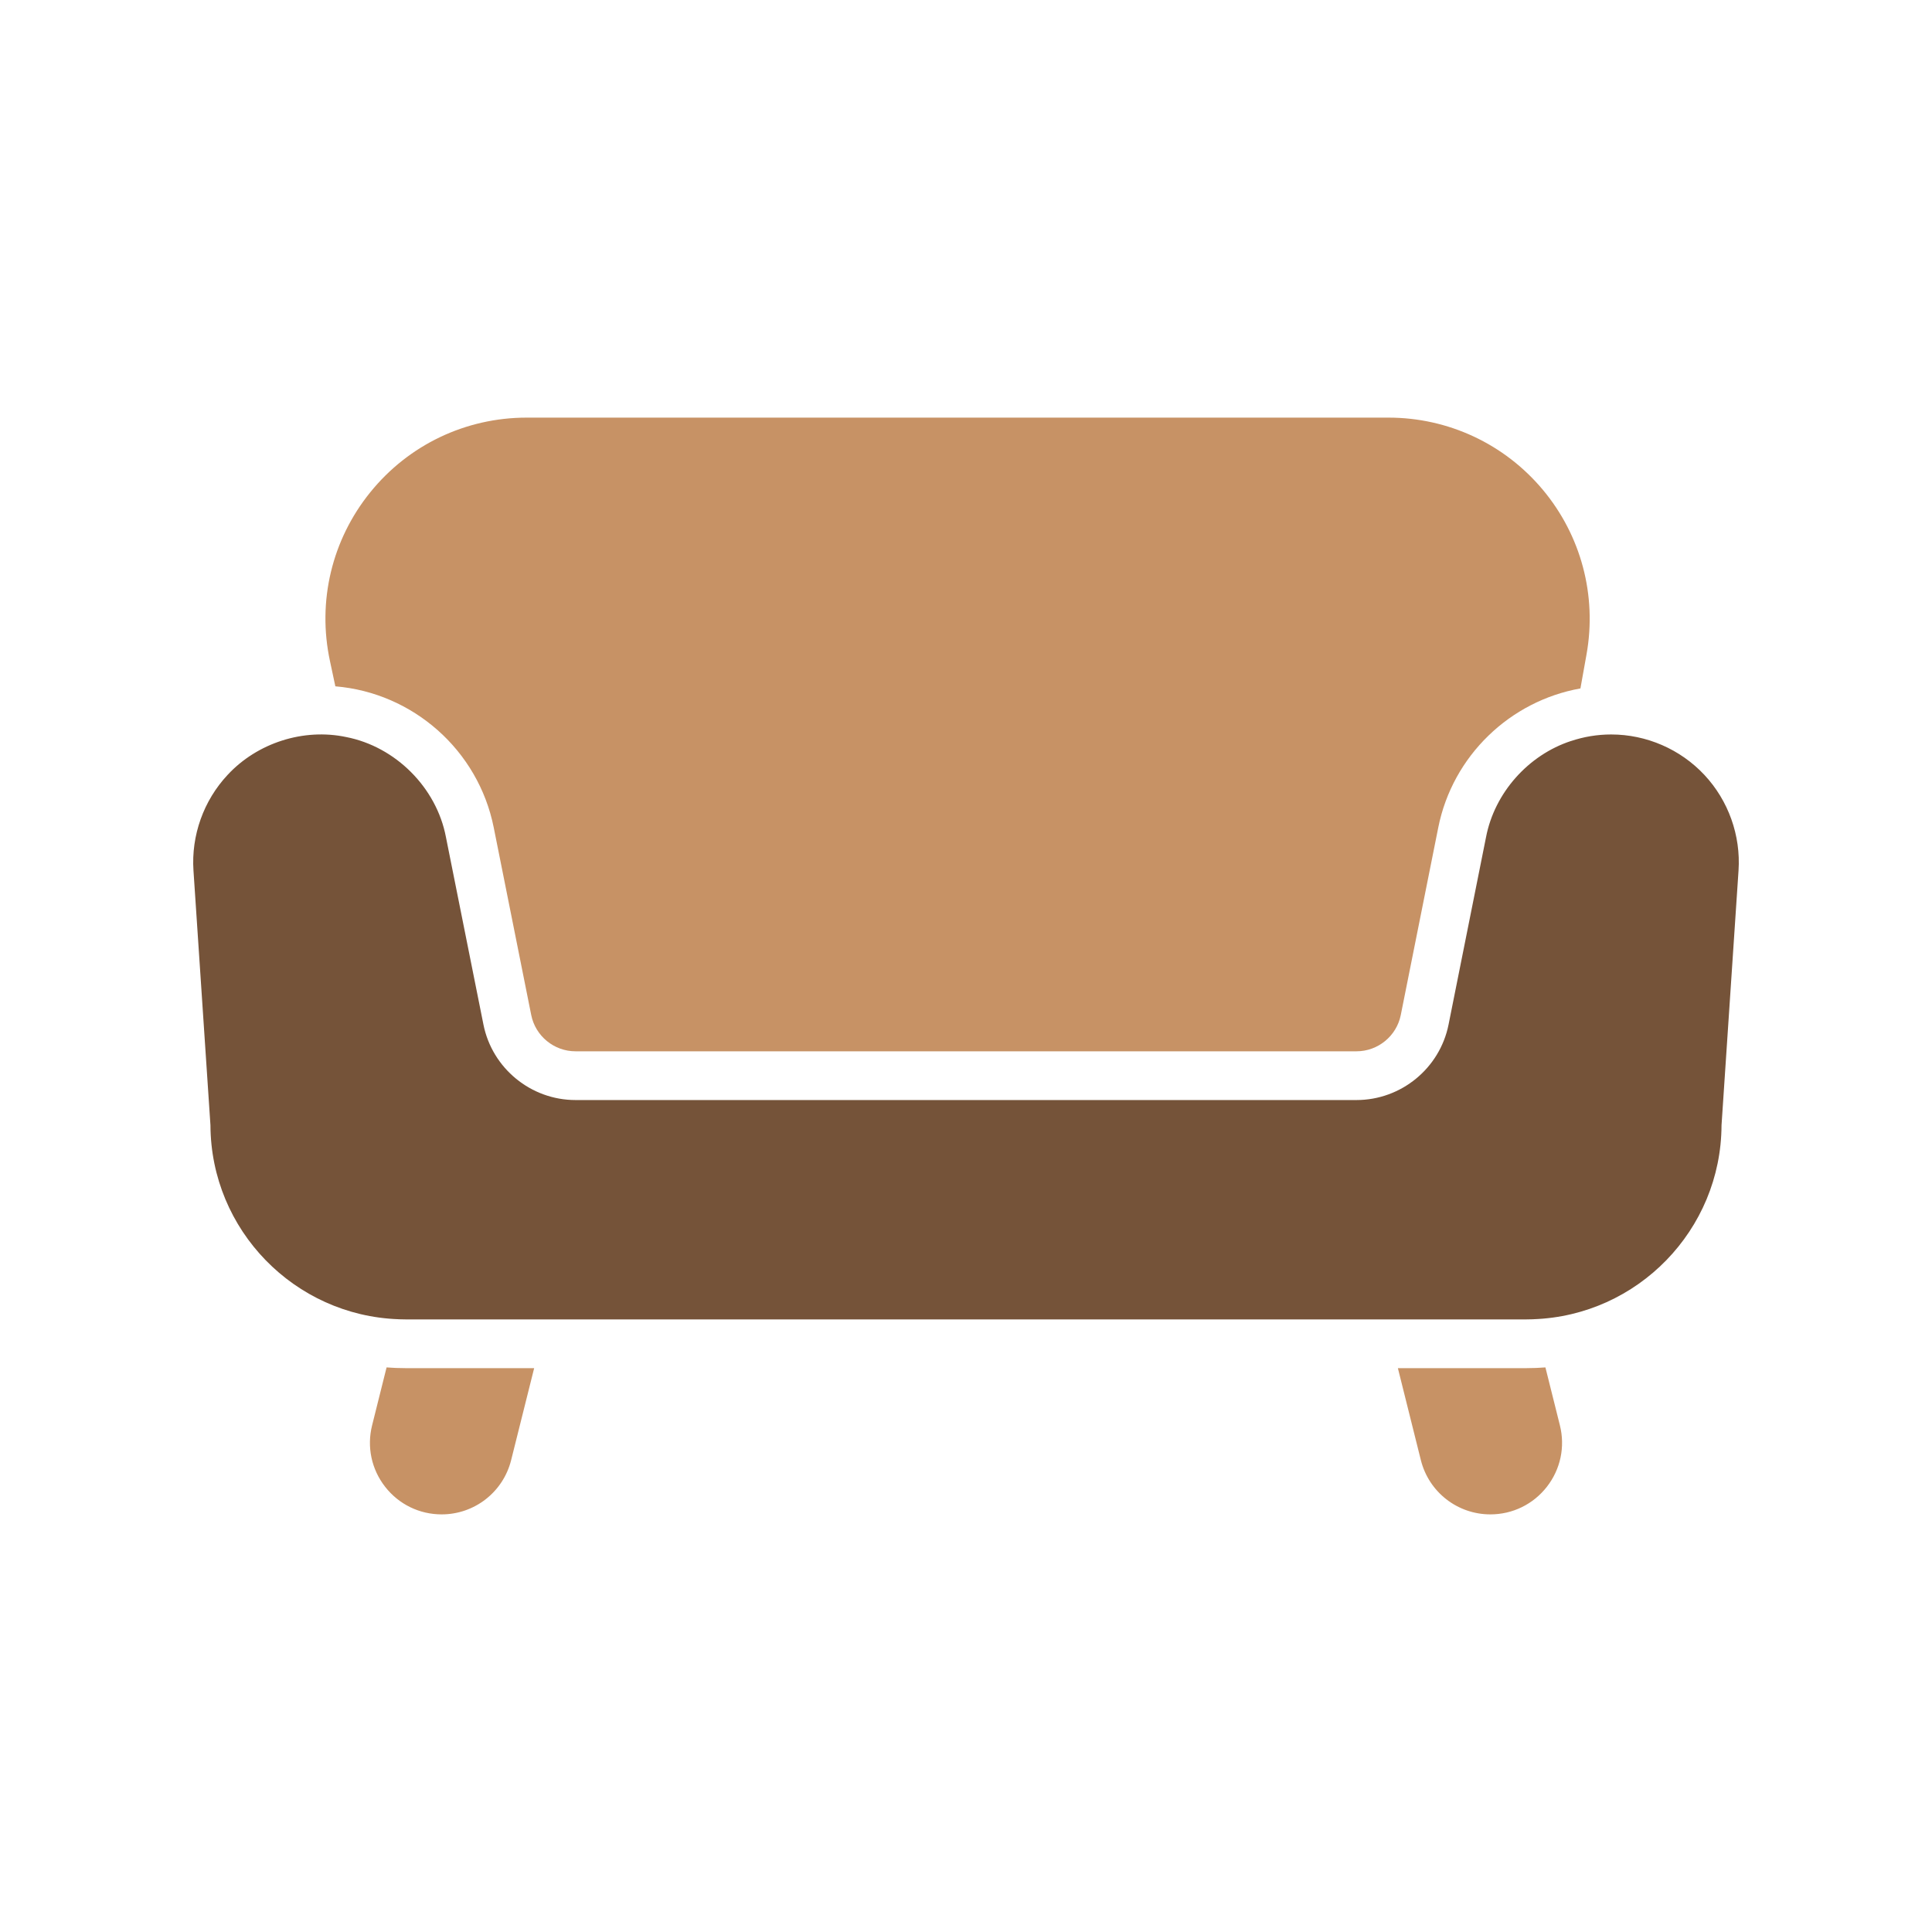
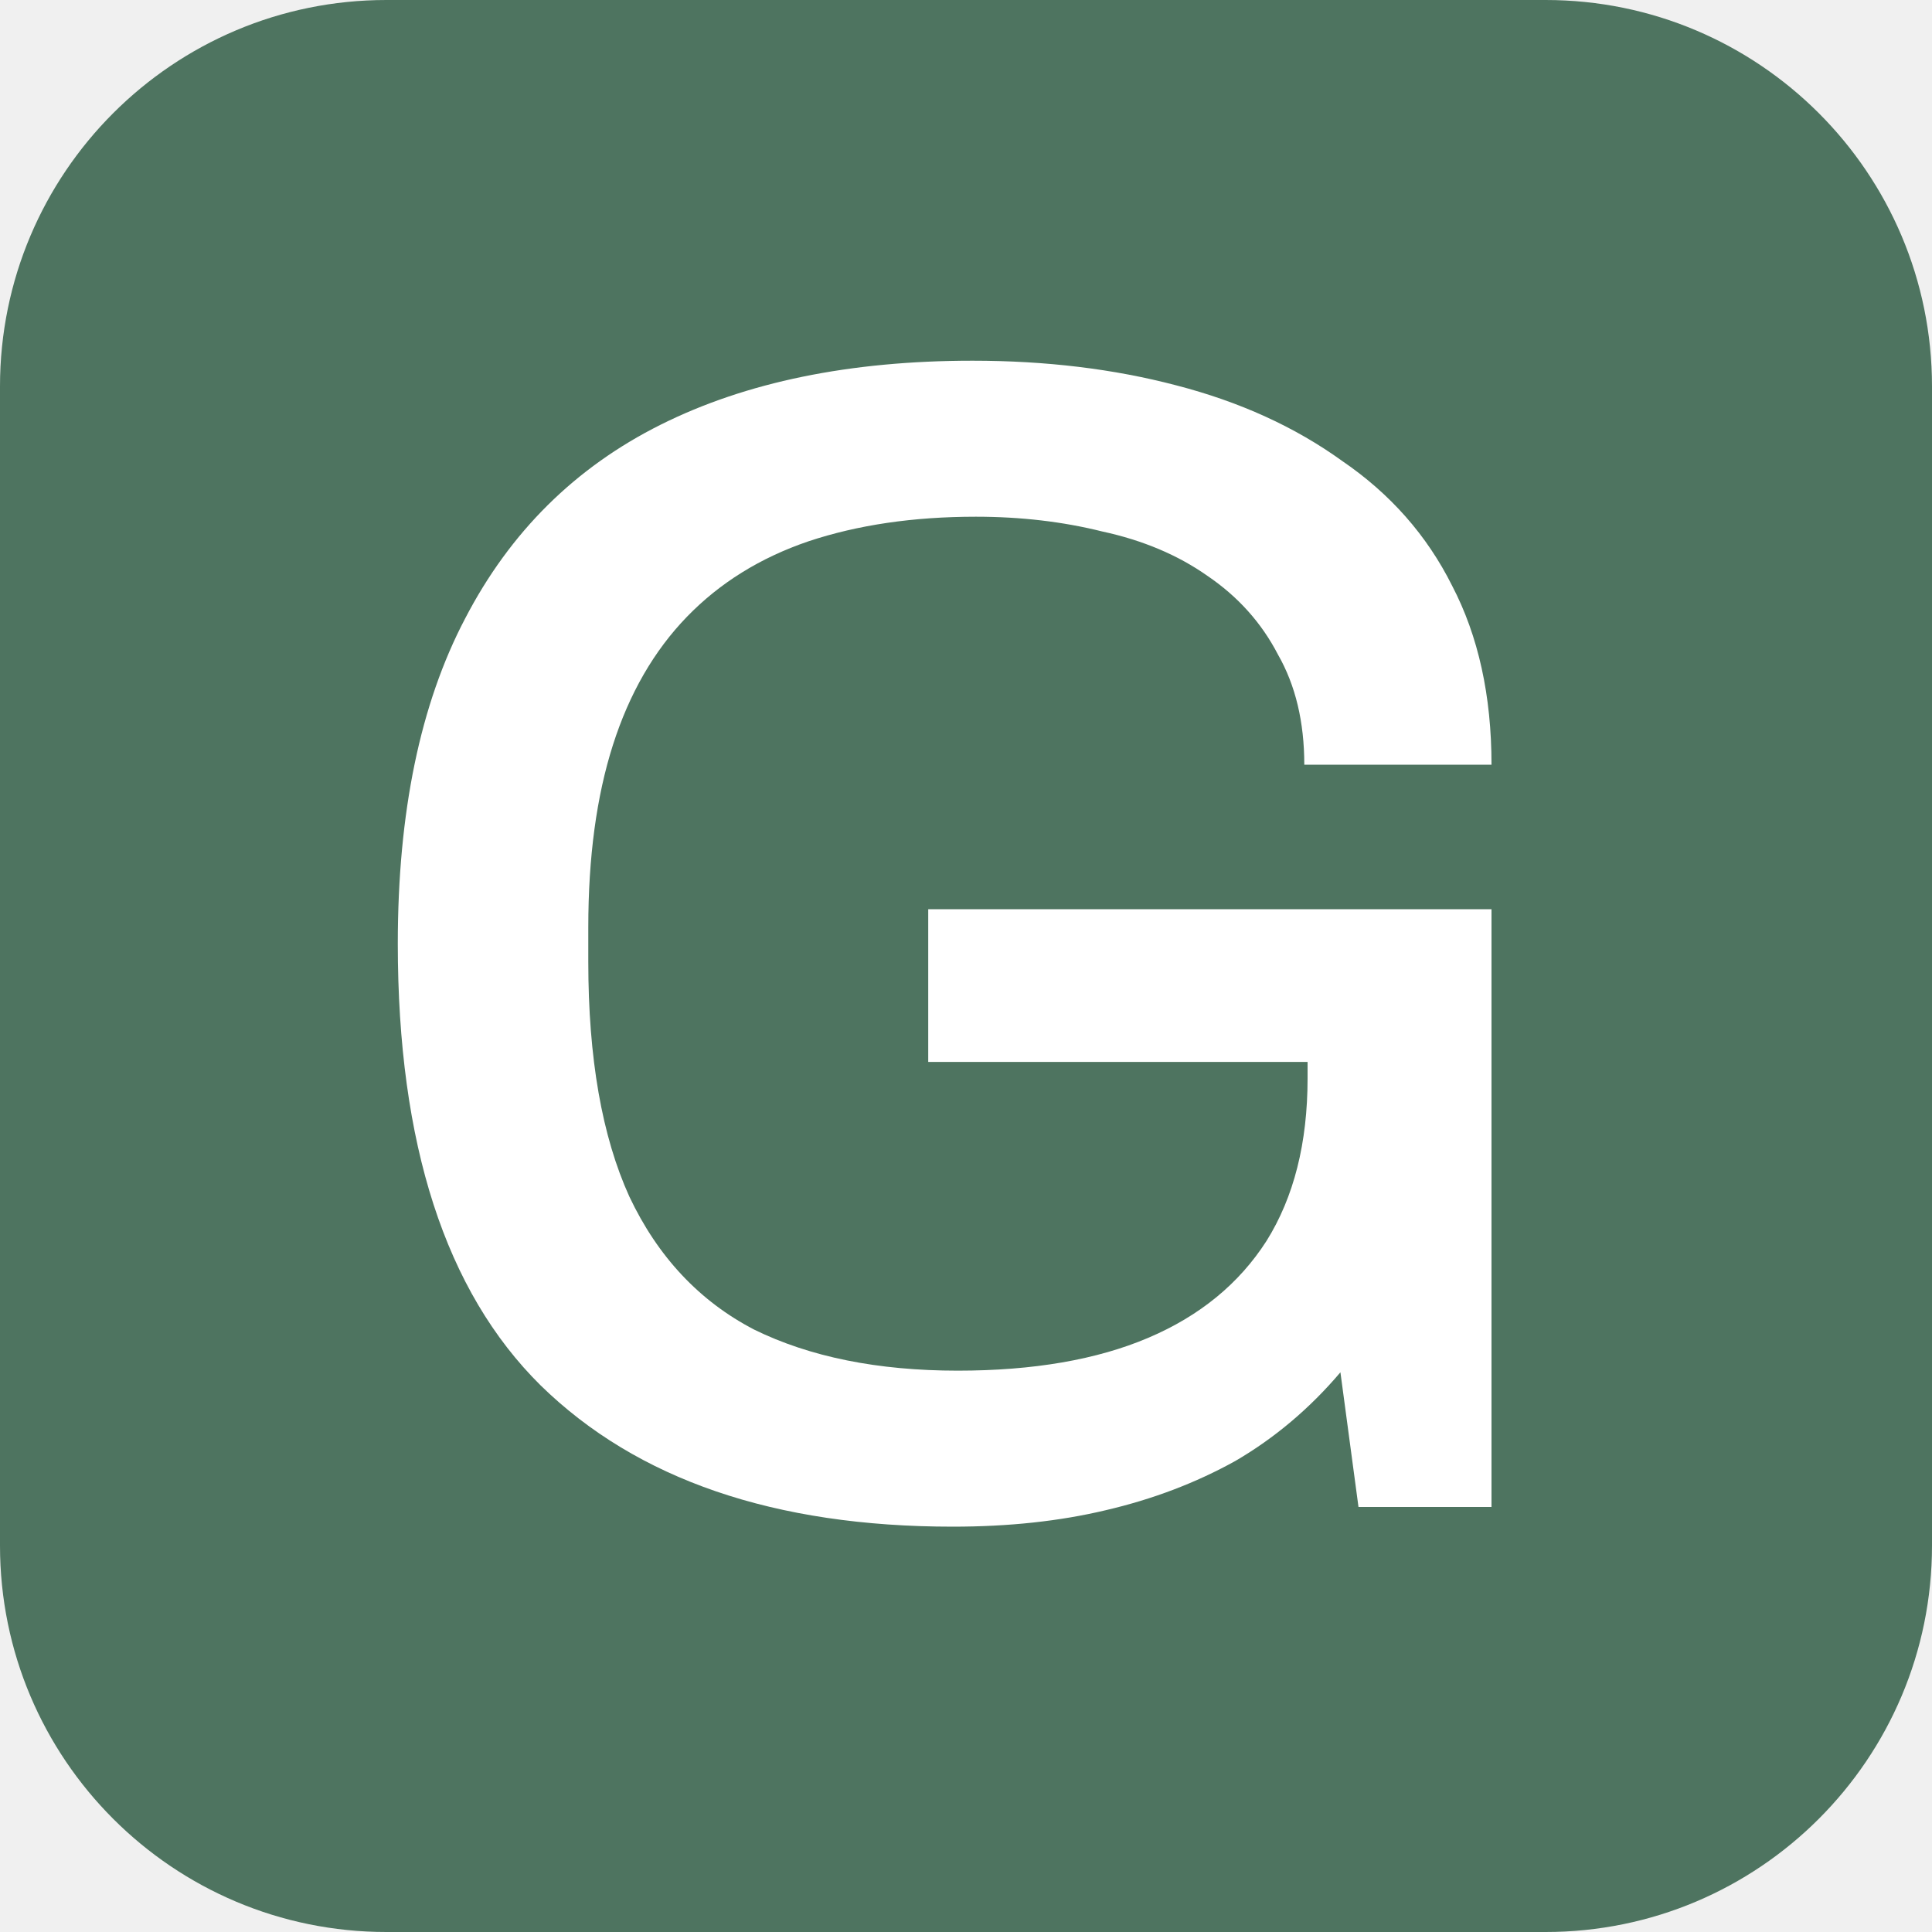
<svg xmlns="http://www.w3.org/2000/svg" width="100" height="100" viewBox="0 0 100 100" fill="none">
-   <rect width="100" height="100" fill="white" />
-   <g clip-path="url(#clip0_1_24)">
-     <path d="M20.009 70.777L19.26 73.775C18.981 74.891 19.227 76.05 19.935 76.957C20.643 77.864 21.709 78.384 22.859 78.384C24.563 78.384 26.044 77.228 26.457 75.574L27.648 70.815H20.985C20.657 70.815 20.331 70.802 20.009 70.777Z" fill="#C79265" />
-     <path d="M79.991 70.777C79.669 70.802 79.343 70.815 79.015 70.815H72.354L73.543 75.574C73.956 77.228 75.437 78.384 77.141 78.384C78.291 78.384 79.357 77.864 80.065 76.957C80.773 76.05 81.019 74.891 80.74 73.775L79.991 70.777Z" fill="#C79265" />
-     <path d="M17.358 35.524C21.372 35.857 24.754 38.828 25.555 42.83L27.496 52.537C27.714 53.625 28.677 54.415 29.788 54.415H70.213C71.323 54.415 72.286 53.625 72.504 52.537L74.445 42.83C75.189 39.11 78.165 36.281 81.803 35.633L82.12 33.861C82.662 30.819 81.836 27.715 79.852 25.345C77.868 22.975 74.957 21.616 71.867 21.616H27.261C24.101 21.616 21.149 23.026 19.163 25.483C17.176 27.941 16.416 31.123 17.078 34.212L17.358 35.524Z" fill="#C79265" />
-     <path d="M88.218 40.108C86.974 38.778 85.216 38.016 83.395 38.016C82.673 38.016 81.974 38.135 81.317 38.355L81.317 38.353C79.103 39.078 77.36 41.035 76.918 43.325L74.977 53.032C74.525 55.295 72.52 56.938 70.212 56.938H29.788C27.48 56.938 25.476 55.295 25.023 53.032L23.081 43.325C22.595 40.769 20.474 38.648 17.922 38.15L17.922 38.15C15.711 37.681 13.317 38.451 11.781 40.108C10.537 41.438 9.893 43.243 10.014 45.06L10.893 58.243C10.916 63.67 15.245 68.097 20.633 68.283L20.632 68.285C20.749 68.29 20.867 68.292 20.985 68.292H28.278H71.723H79.015C79.133 68.292 79.251 68.29 79.368 68.285L79.367 68.283C84.755 68.097 89.084 63.67 89.106 58.243L89.986 45.06C90.107 43.243 89.463 41.438 88.218 40.108Z" fill="#755339" />
-   </g>
-   <defs>
-     <clipPath id="clip0_1_24">
-       <rect width="80" height="80" fill="white" transform="translate(10 10)" />
-     </clipPath>
-   </defs>
+   <rect width="100" height="100" rx="20" fill="#4E7460" />
+   <path d="M49.32 79.02C40.083 79.02 32.972 76.583 27.985 71.71C23.055 66.837 20.59 59.215 20.59 48.845C20.59 42.045 21.752 36.435 24.075 32.015C26.398 27.538 29.77 24.195 34.19 21.985C38.61 19.775 43.993 18.67 50.34 18.67C54.137 18.67 57.65 19.095 60.88 19.945C64.167 20.795 67.028 22.098 69.465 23.855C71.958 25.555 73.857 27.708 75.16 30.315C76.52 32.922 77.2 36.01 77.2 39.58H67.51C67.51 37.37 67.057 35.472 66.15 33.885C65.3 32.242 64.082 30.882 62.495 29.805C60.965 28.728 59.152 27.963 57.055 27.51C55.015 27 52.833 26.745 50.51 26.745C47.28 26.745 44.39 27.17 41.84 28.02C39.347 28.87 37.25 30.173 35.55 31.93C33.85 33.687 32.575 35.897 31.725 38.56C30.875 41.223 30.45 44.368 30.45 47.995V49.78C30.45 54.767 31.158 58.818 32.575 61.935C34.048 65.052 36.202 67.347 39.035 68.82C41.925 70.237 45.438 70.945 49.575 70.945C53.485 70.945 56.772 70.378 59.435 69.245C62.098 68.112 64.138 66.44 65.555 64.23C66.972 61.963 67.68 59.158 67.68 55.815V54.965H48.045V47.06H77.2V78H70.315L69.38 71.03C67.793 72.9 65.98 74.43 63.94 75.62C61.9 76.753 59.662 77.603 57.225 78.17C54.845 78.737 52.21 79.02 49.32 79.02Z" fill="white" />
</svg>
